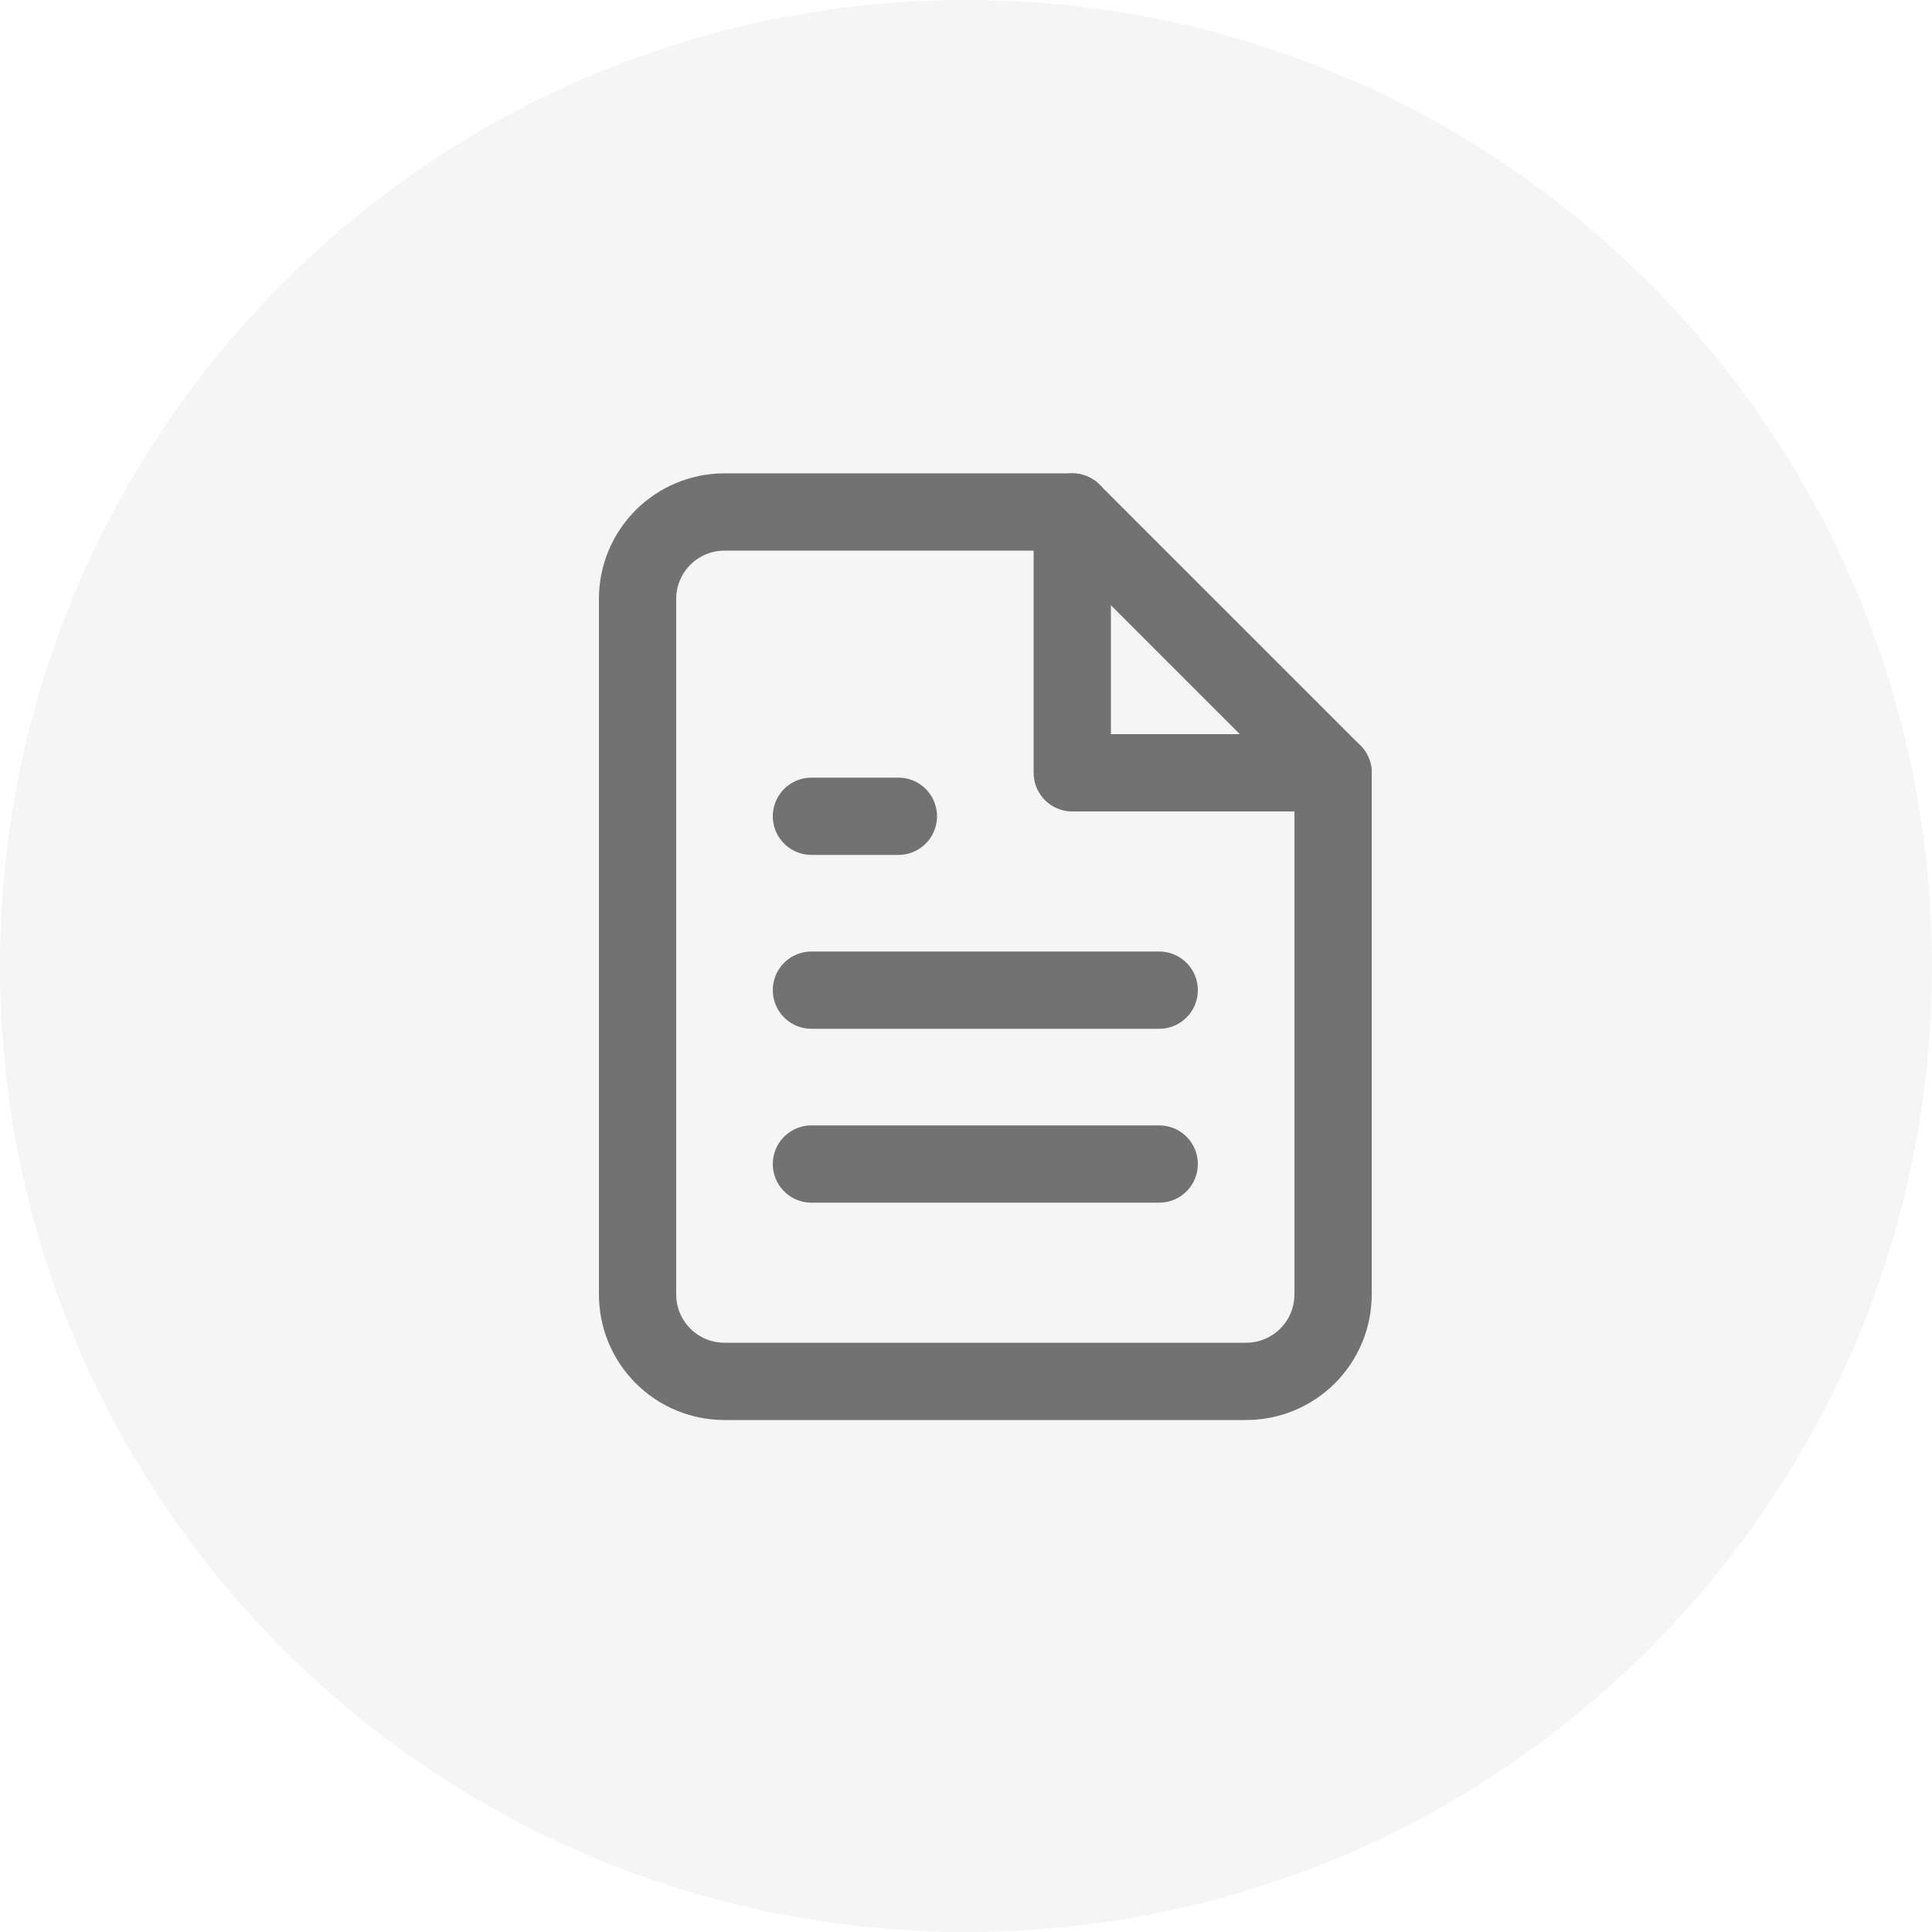
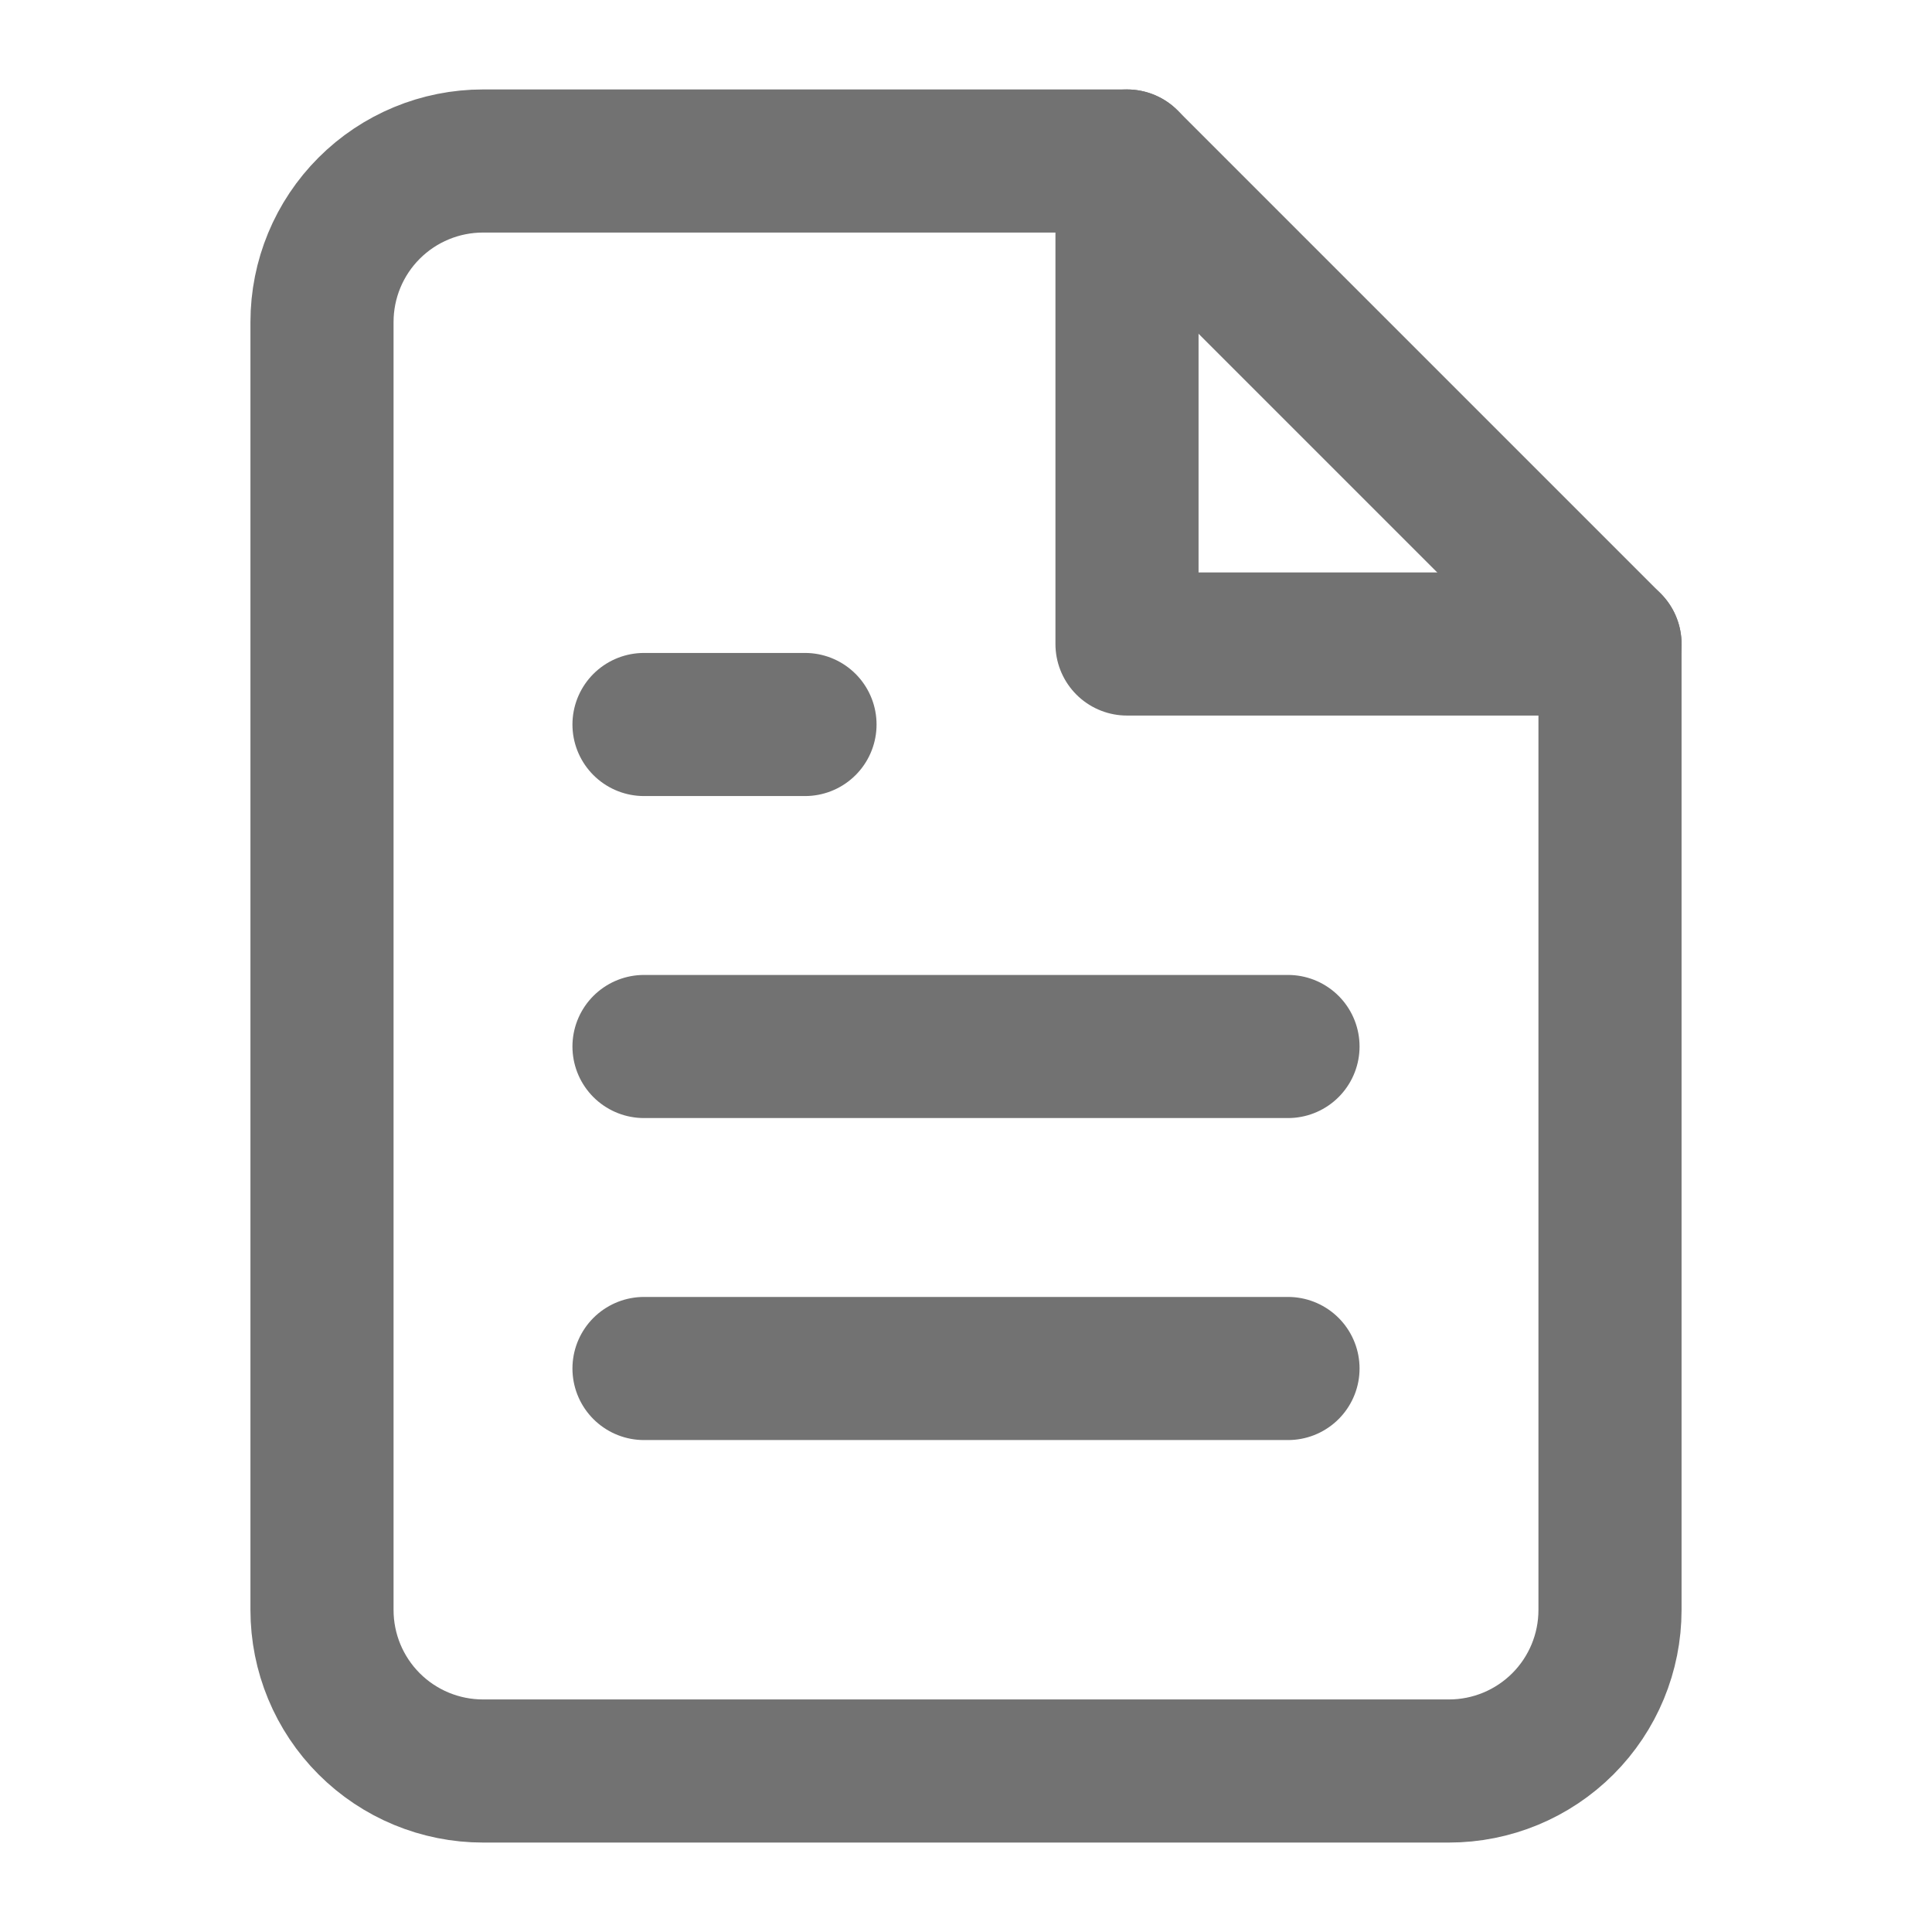
- <svg xmlns="http://www.w3.org/2000/svg" width="50" height="50" viewBox="0 0 50 50" fill="none">
-   <rect width="50" height="50" rx="25" fill="#F5F5F5" />
-   <path d="M27.75 13.25H18.75C18.153 13.25 17.581 13.487 17.159 13.909C16.737 14.331 16.5 14.903 16.5 15.5V33.5C16.5 34.097 16.737 34.669 17.159 35.091C17.581 35.513 18.153 35.75 18.75 35.75H32.25C32.847 35.75 33.419 35.513 33.841 35.091C34.263 34.669 34.5 34.097 34.5 33.5V20L27.75 13.25Z" stroke="#727272" stroke-width="2" stroke-linecap="round" stroke-linejoin="round" />
-   <path d="M30 30.125H21" stroke="#727272" stroke-width="2" stroke-linecap="round" stroke-linejoin="round" />
-   <path d="M30 25.625H21" stroke="#727272" stroke-width="2" stroke-linecap="round" stroke-linejoin="round" />
-   <path d="M23.25 21.125H22.125H21" stroke="#727272" stroke-width="2" stroke-linecap="round" stroke-linejoin="round" />
-   <path d="M27.75 13.25V20H34.5" stroke="#727272" stroke-width="2" stroke-linecap="round" stroke-linejoin="round" />
+ <svg xmlns="http://www.w3.org/2000/svg" width="27" height="27" viewBox="0 0 27 27" fill="none">
+   <path d="M15.75 2.25H6.75C6.153 2.25 5.581 2.487 5.159 2.909C4.737 3.331 4.5 3.903 4.5 4.5V22.5C4.5 23.097 4.737 23.669 5.159 24.091C5.581 24.513 6.153 24.75 6.75 24.75H20.25C20.847 24.75 21.419 24.513 21.841 24.091C22.263 23.669 22.5 23.097 22.5 22.5V9L15.75 2.25Z" stroke="#727272" stroke-width="2" stroke-linecap="round" stroke-linejoin="round" />
+   <path d="M18 19.125H9" stroke="#727272" stroke-width="2" stroke-linecap="round" stroke-linejoin="round" />
+   <path d="M18 14.625H9" stroke="#727272" stroke-width="2" stroke-linecap="round" stroke-linejoin="round" />
+   <path d="M11.25 10.125H10.125H9" stroke="#727272" stroke-width="2" stroke-linecap="round" stroke-linejoin="round" />
+   <path d="M15.75 2.25V9H22.5" stroke="#727272" stroke-width="2" stroke-linecap="round" stroke-linejoin="round" />
</svg>
